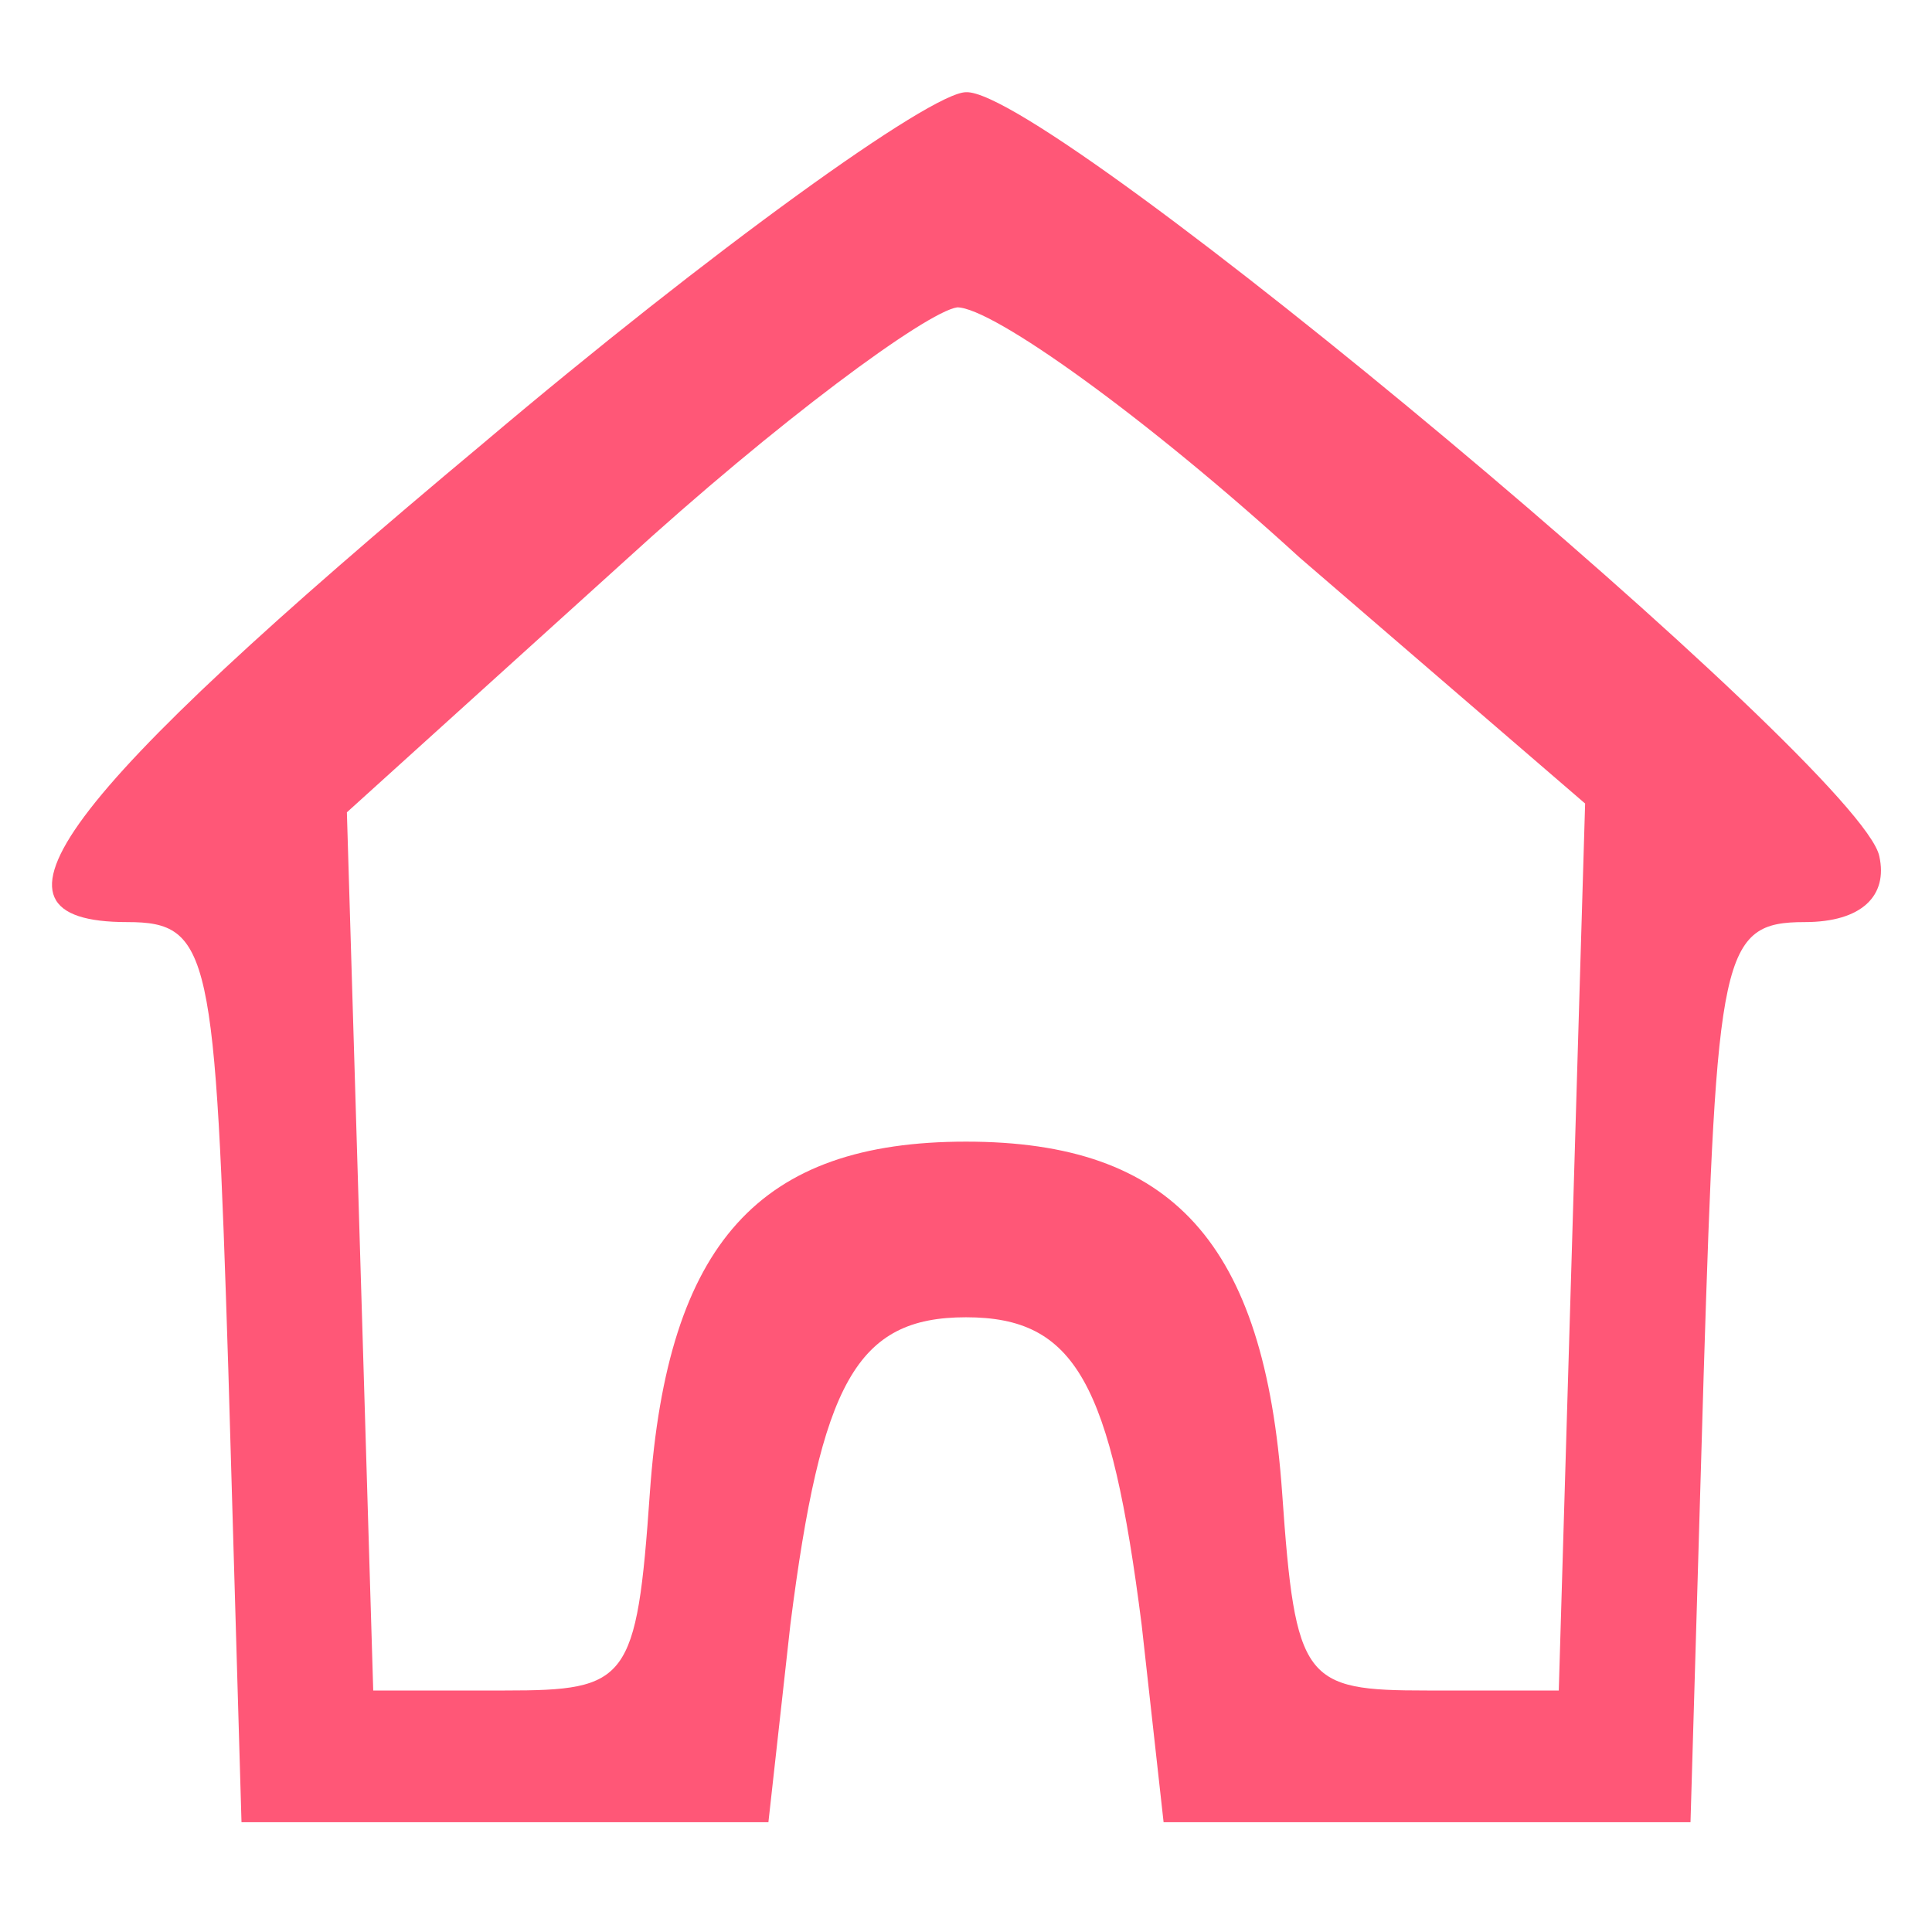
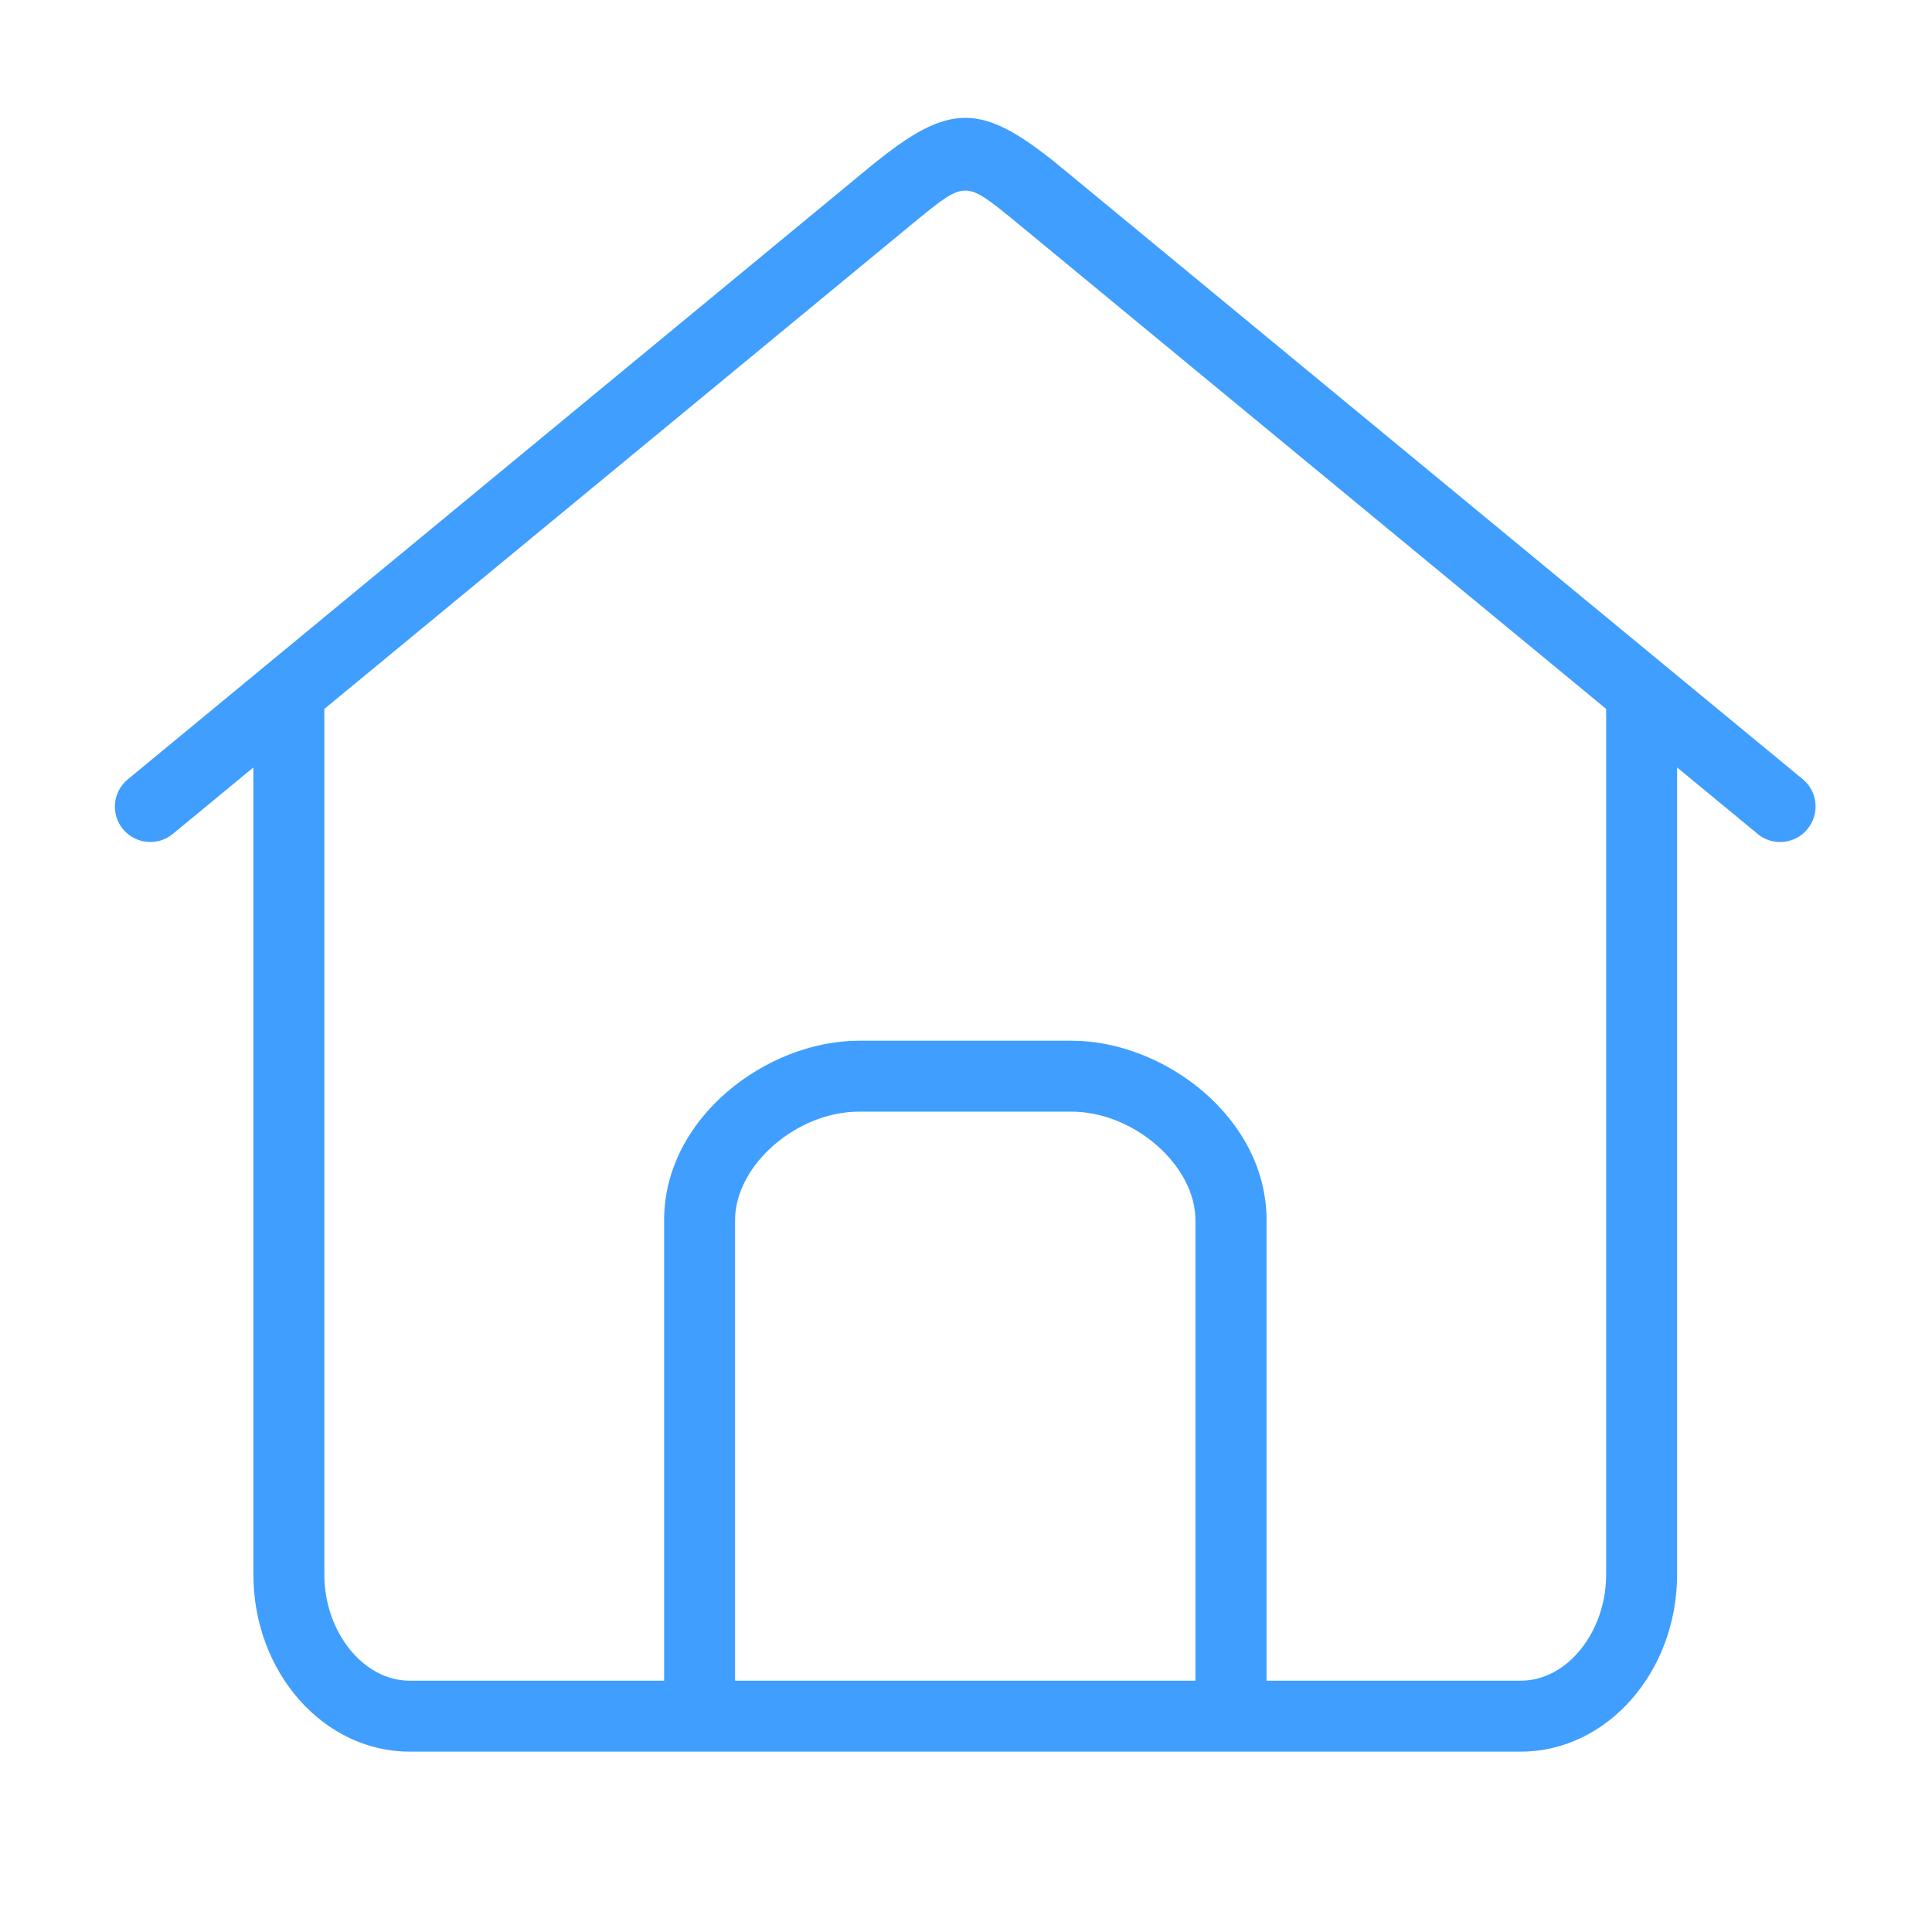
- <svg xmlns="http://www.w3.org/2000/svg" version="1.0" width="44pt" height="44pt" viewBox="0 0 44 44" preserveAspectRatio="xMidYMid meet">
-   <g transform="translate(0,44) scale(0.1,-0.1)" fill="#ff5777" stroke="none">
-     <path d="M110 339 c-97 -81 -118 -109 -81 -109 19 0 20 -7 23 -102 l3 -103 60 0 60 0 5 45 c7 55 15 70 40 70 25 0 33 -15 40 -70 l5 -45 60 0 60 0 3 102 c3 96 4 103 23 103 13 0 19 6 17 15 -4 20 -189 175 -208 174 -8 0 -58 -36 -110 -80z m186 -26 l65 -56 -3 -101 -3 -101 -30 0 c-28 0 -30 2 -33 45 -4 57 -25 80 -72 80 -47 0 -68 -23 -72 -80 -3 -43 -5 -45 -33 -45 l-30 0 -3 100 -3 100 63 57 c35 32 69 57 76 58 8 0 43 -25 78 -57z" />
-   </g>
+ <svg xmlns="http://www.w3.org/2000/svg" t="1601891449390" class="icon" viewBox="0 0 1024 1024" version="1.1" p-id="6004" width="200" height="200">
+   <defs>
+     <style type="text/css" />
+   </defs>
+   <path d="M671.2 909.6h-37.6V646.7c0-29-32.6-57.5-65.7-57.5H455.3c-33.2 0-65.7 28.5-65.7 57.5v262.9H352V646.7c0-54.4 54.5-95.1 103.3-95.1H568c48.8 0 103.3 40.7 103.3 95.1v262.9z" fill="#409EFF" p-id="6005" />
+   <path d="M806.1 928.4h-589c-45.7 0-82.8-42.1-82.8-93.9V365h37.6v469.5c0 30.5 20.7 56.3 45.2 56.3h589c24.5 0 45.2-25.8 45.2-56.3V365h37.6v469.5c0 51.7-37.2 93.9-82.8 93.9z" fill="#409EFF" p-id="6006" />
+   <path d="M943.5 446.3c-4.2 0-8.4-1.4-11.9-4.3L537.2 116.6c-25.6-20.8-25.6-20.8-51.3 0.1L91.6 442c-8 6.6-19.8 5.4-26.4-2.5-6.6-8-5.5-19.8 2.5-26.4L462.1 87.6c41.2-33.5 57.8-33.5 98.9-0.1L955.5 413c8 6.6 9.1 18.4 2.5 26.4-3.7 4.6-9.1 6.9-14.5 6.9z" fill="#409EFF" p-id="6007" />
</svg>
